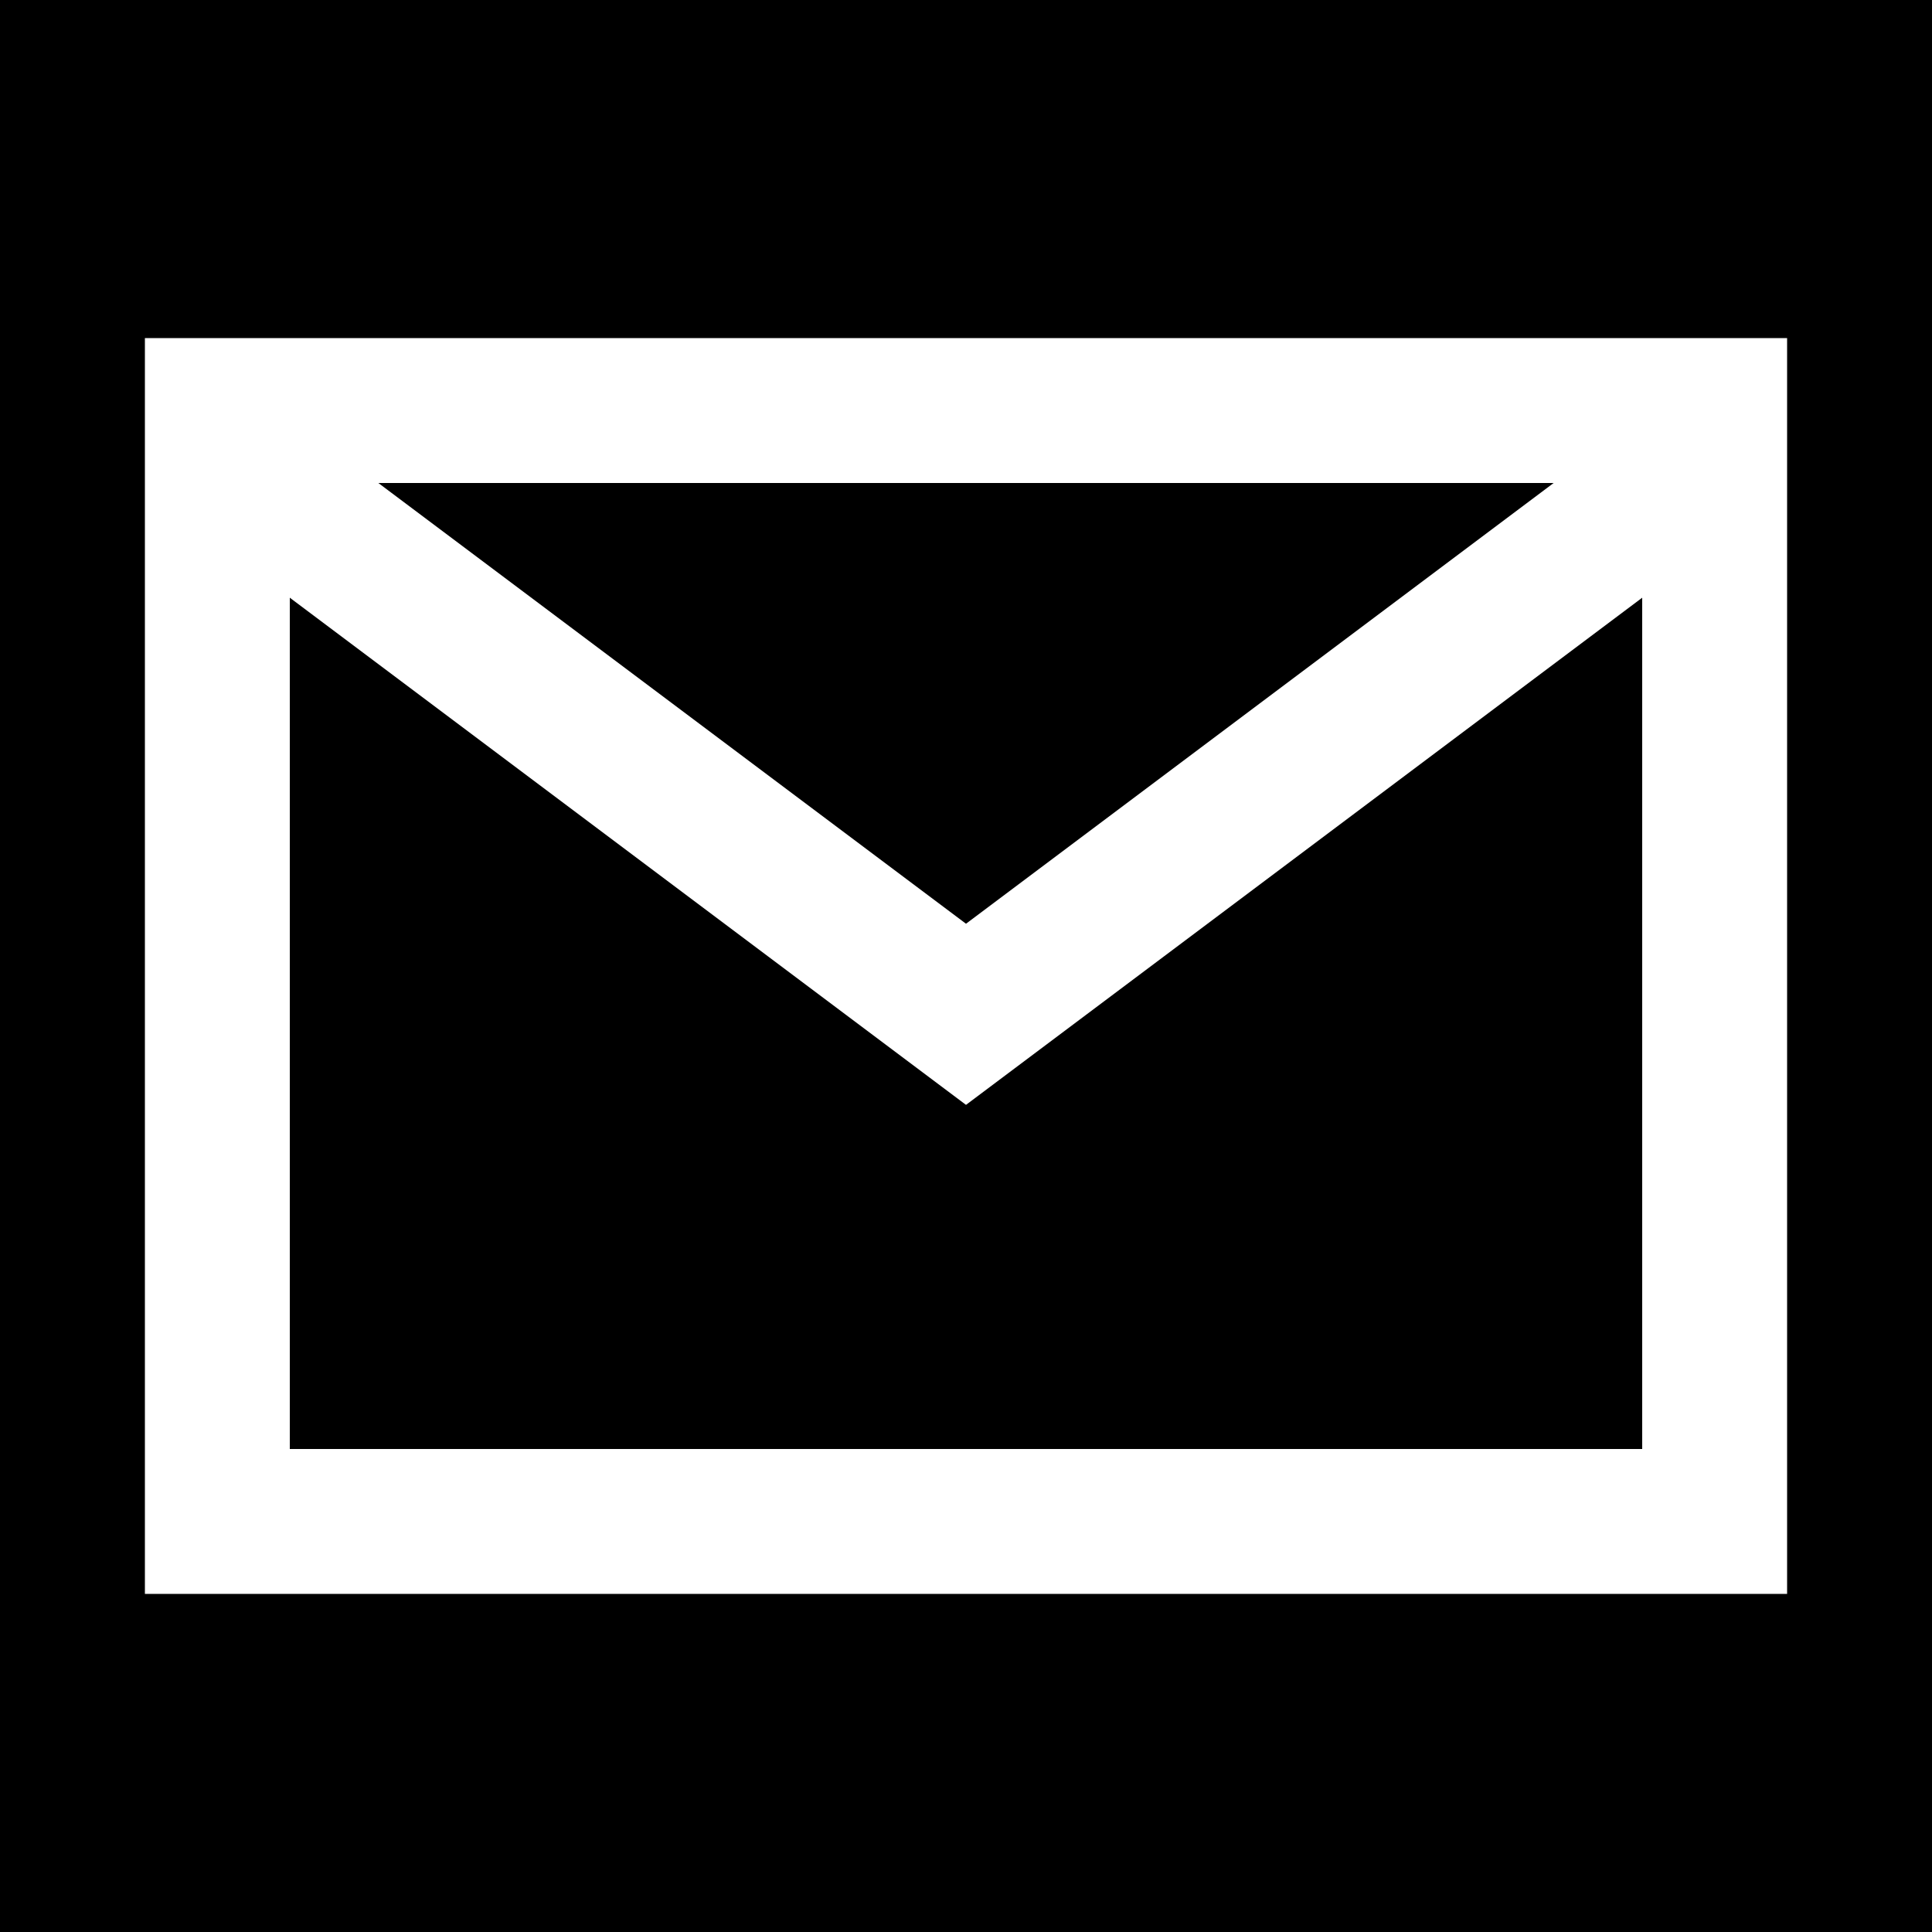
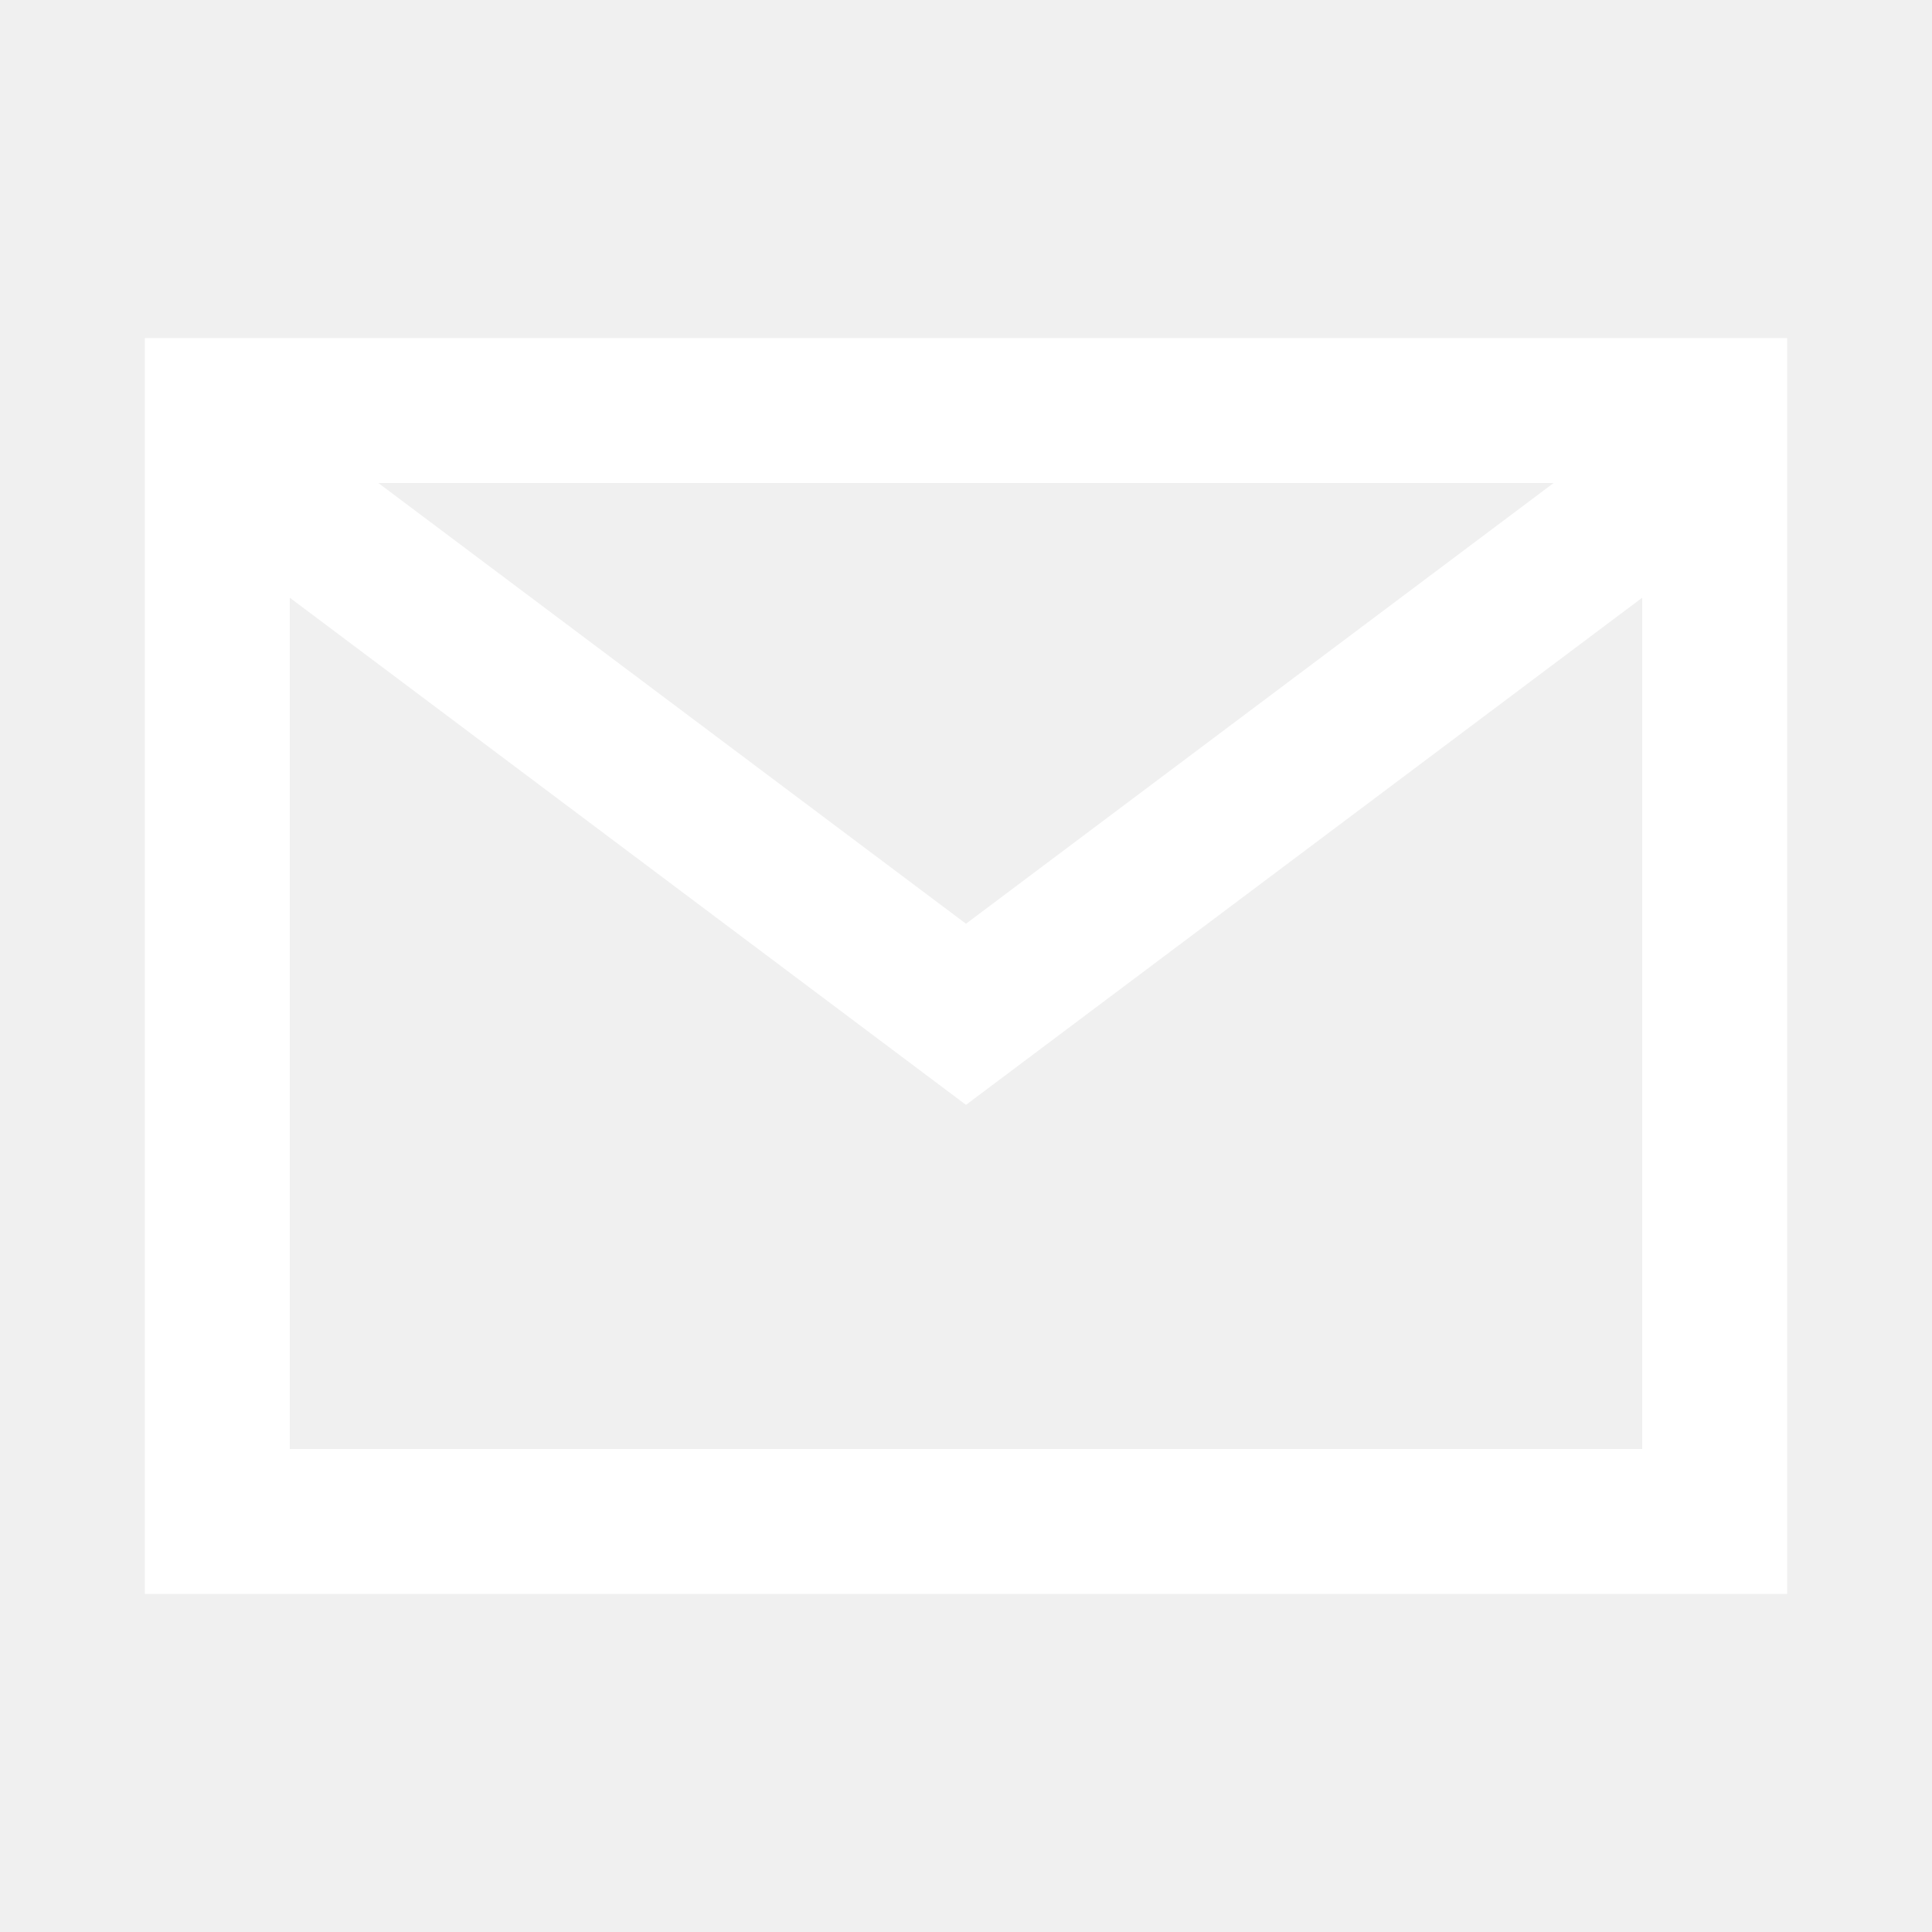
<svg xmlns="http://www.w3.org/2000/svg" width="40" height="40">
-   <rect width="100%" height="100%" />
  <path fill="transparent" stroke="#FFF" stroke-width="3" d="M4.5 8.5h31v23h-31z" />
  <path d="M4 9l16 12 16-12" stroke="#FFF" stroke-width="3" fill="transparent" />
</svg>
